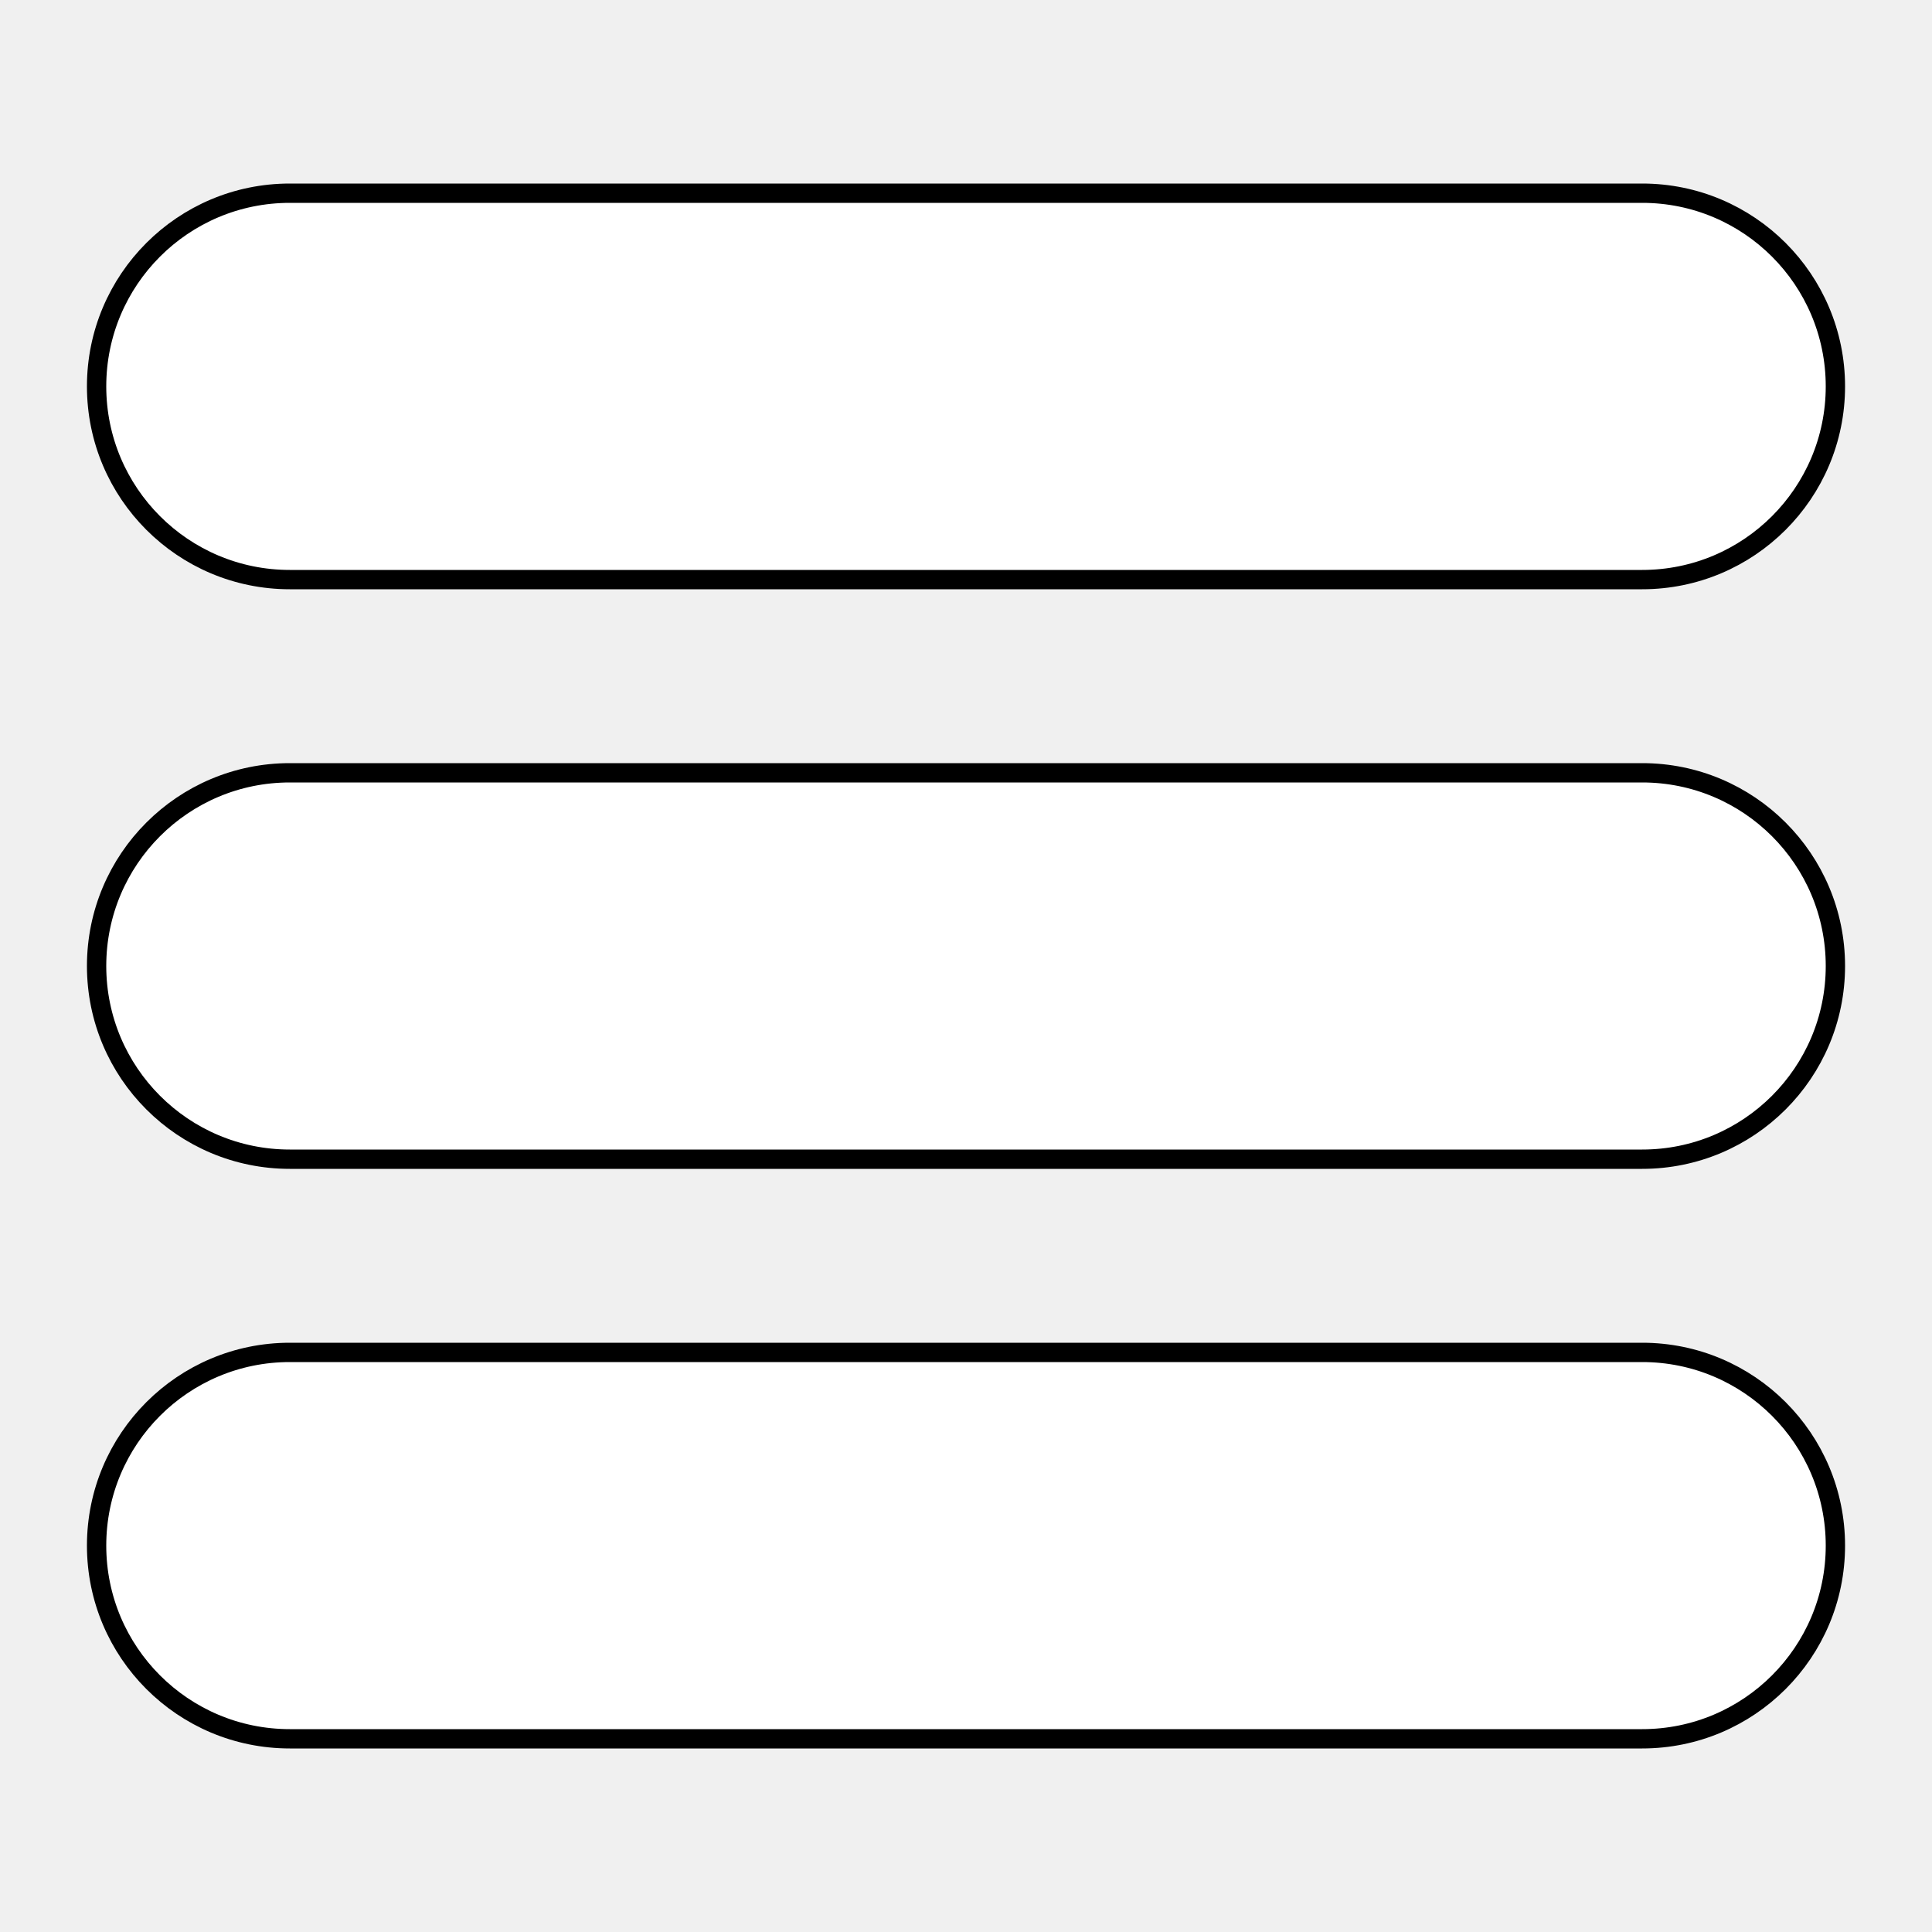
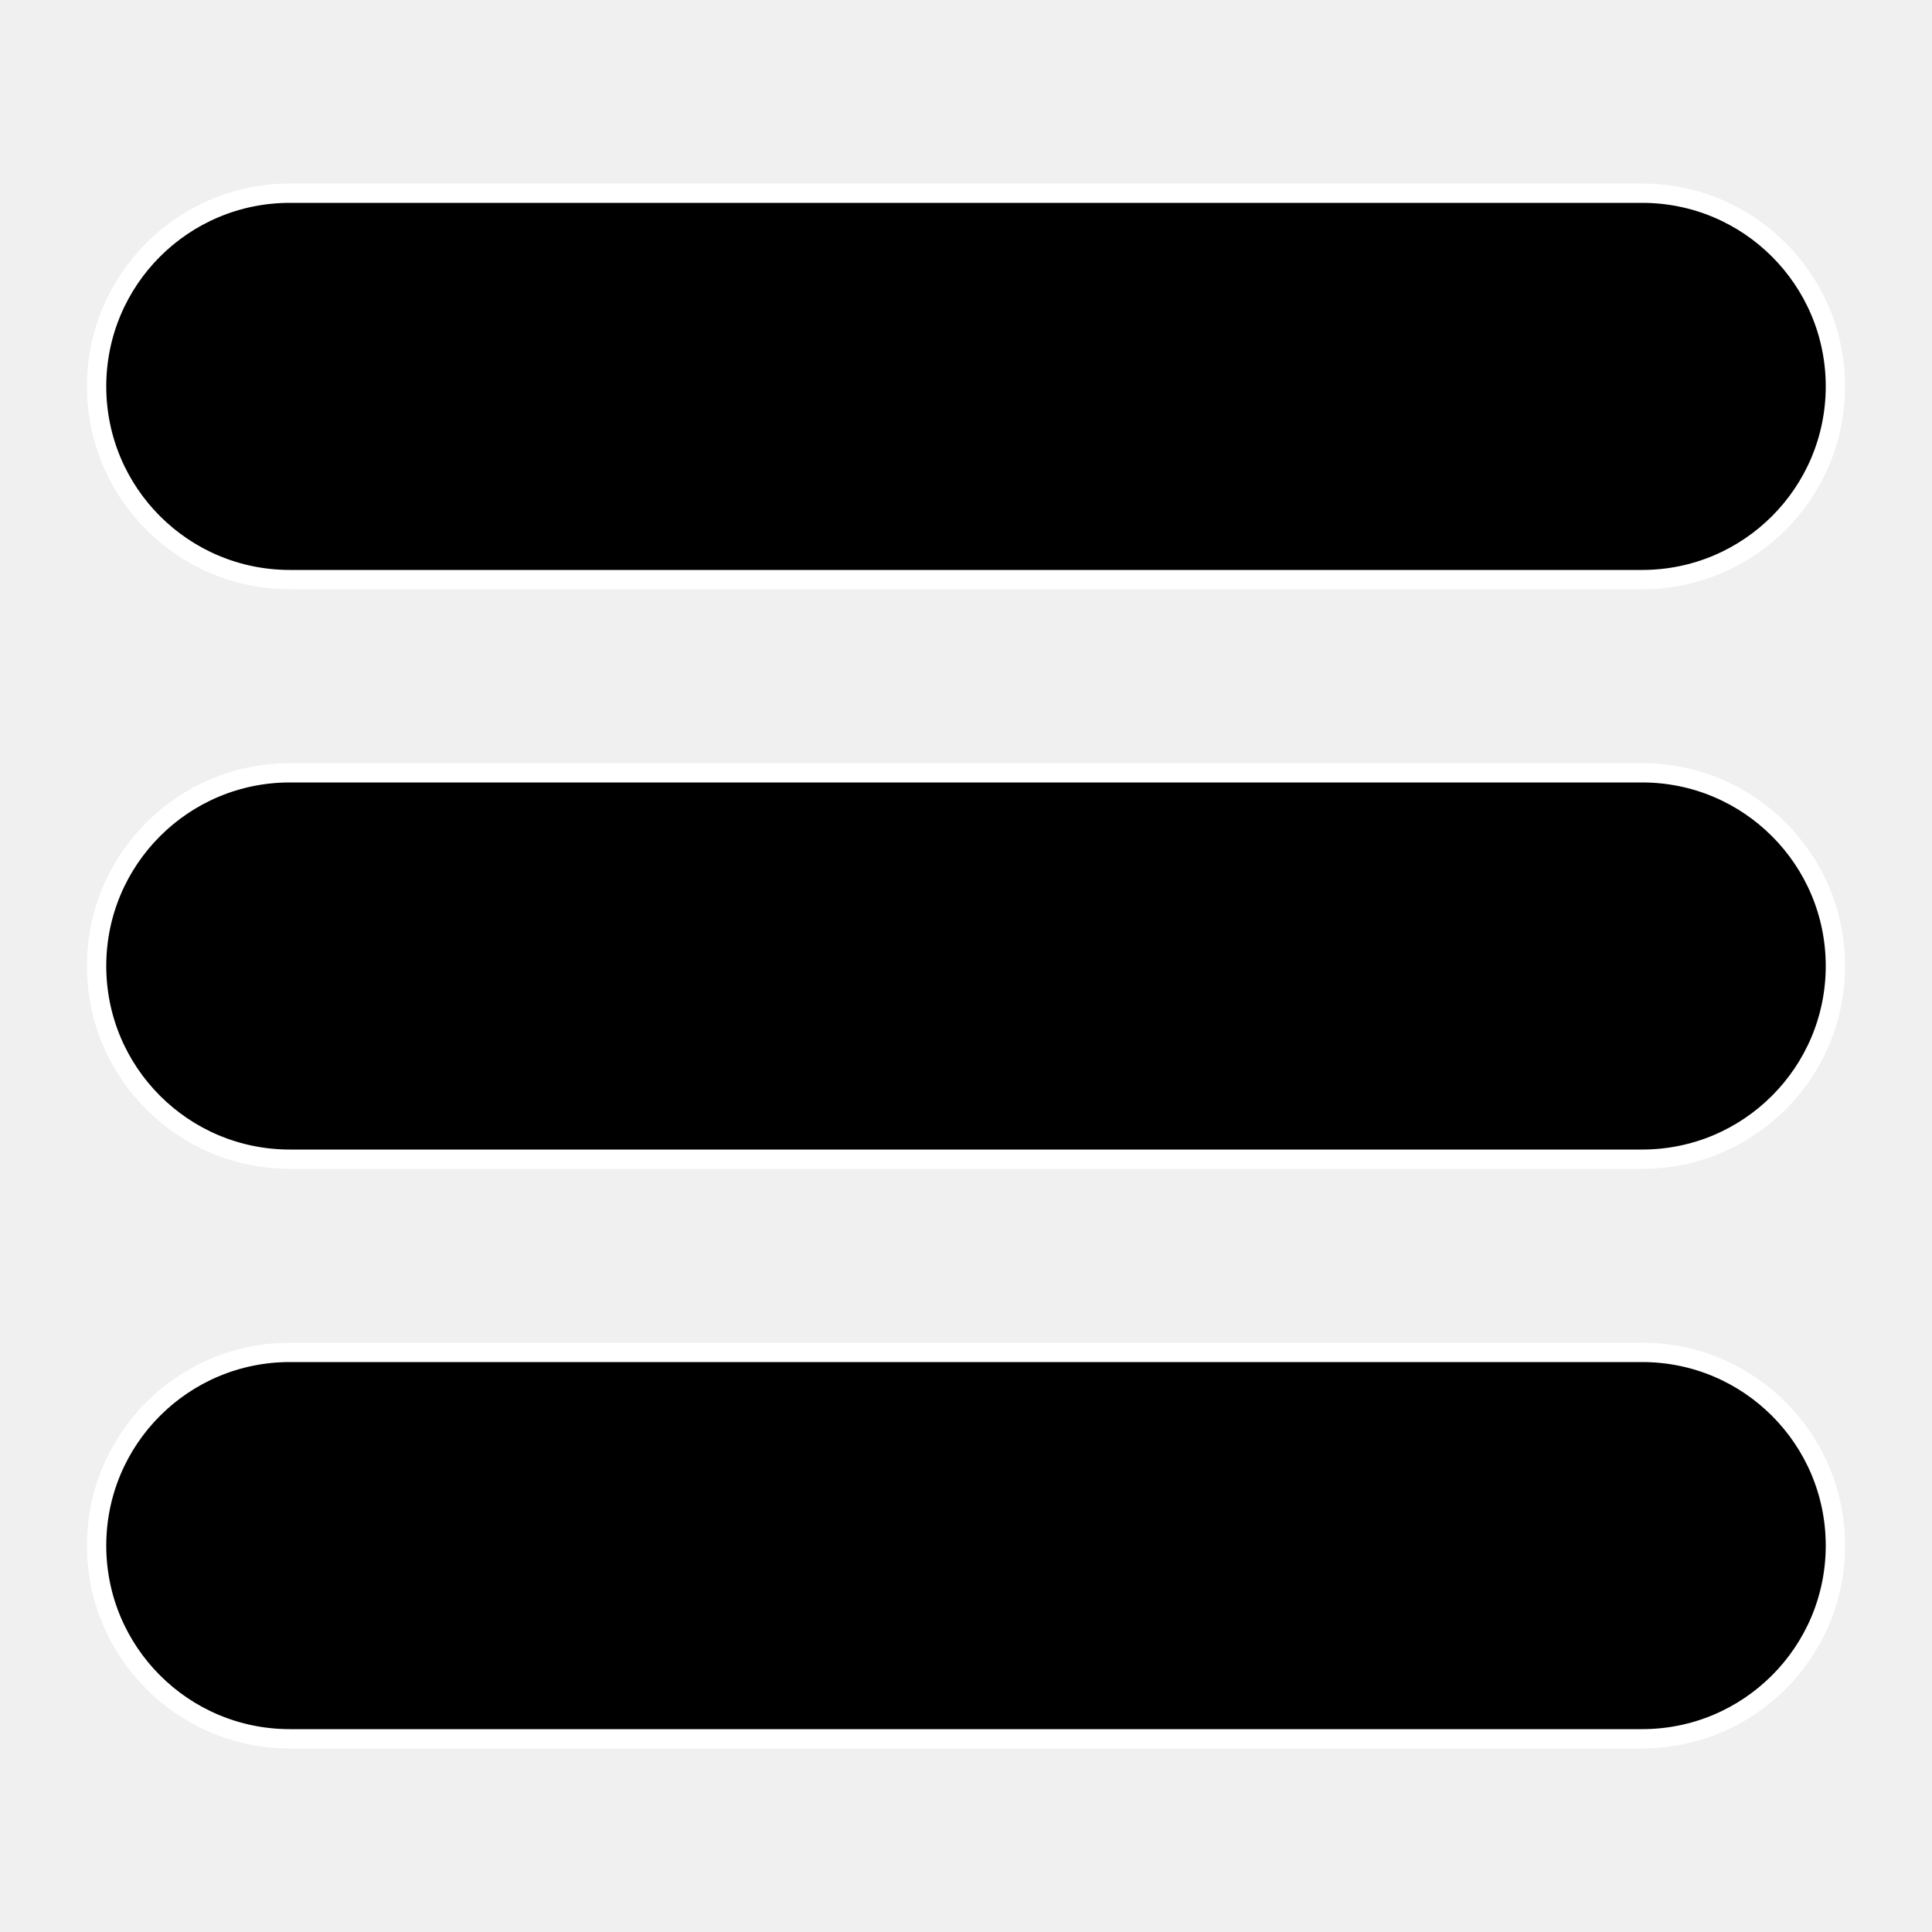
- <svg xmlns="http://www.w3.org/2000/svg" viewBox="0 0 100 100" stroke-width="1" stroke="#000" fill="#fff">
+ <svg xmlns="http://www.w3.org/2000/svg" viewBox="0 0 100 100" stroke-width="1" stroke="#fff">
  <g transform-origin="50 50">
    <path d="M5 20 h 90 v 60 h -90 z" fill="#0000" stroke="none" />
    <path id="oval" d="       M 15 30       a 10 10 0 0 1 0 -20       h 70       a 10 10 0 0 1 0 20       z       " />
    <use href="#oval" y="30" />
    <use href="#oval" y="60" />
  </g>
</svg>
